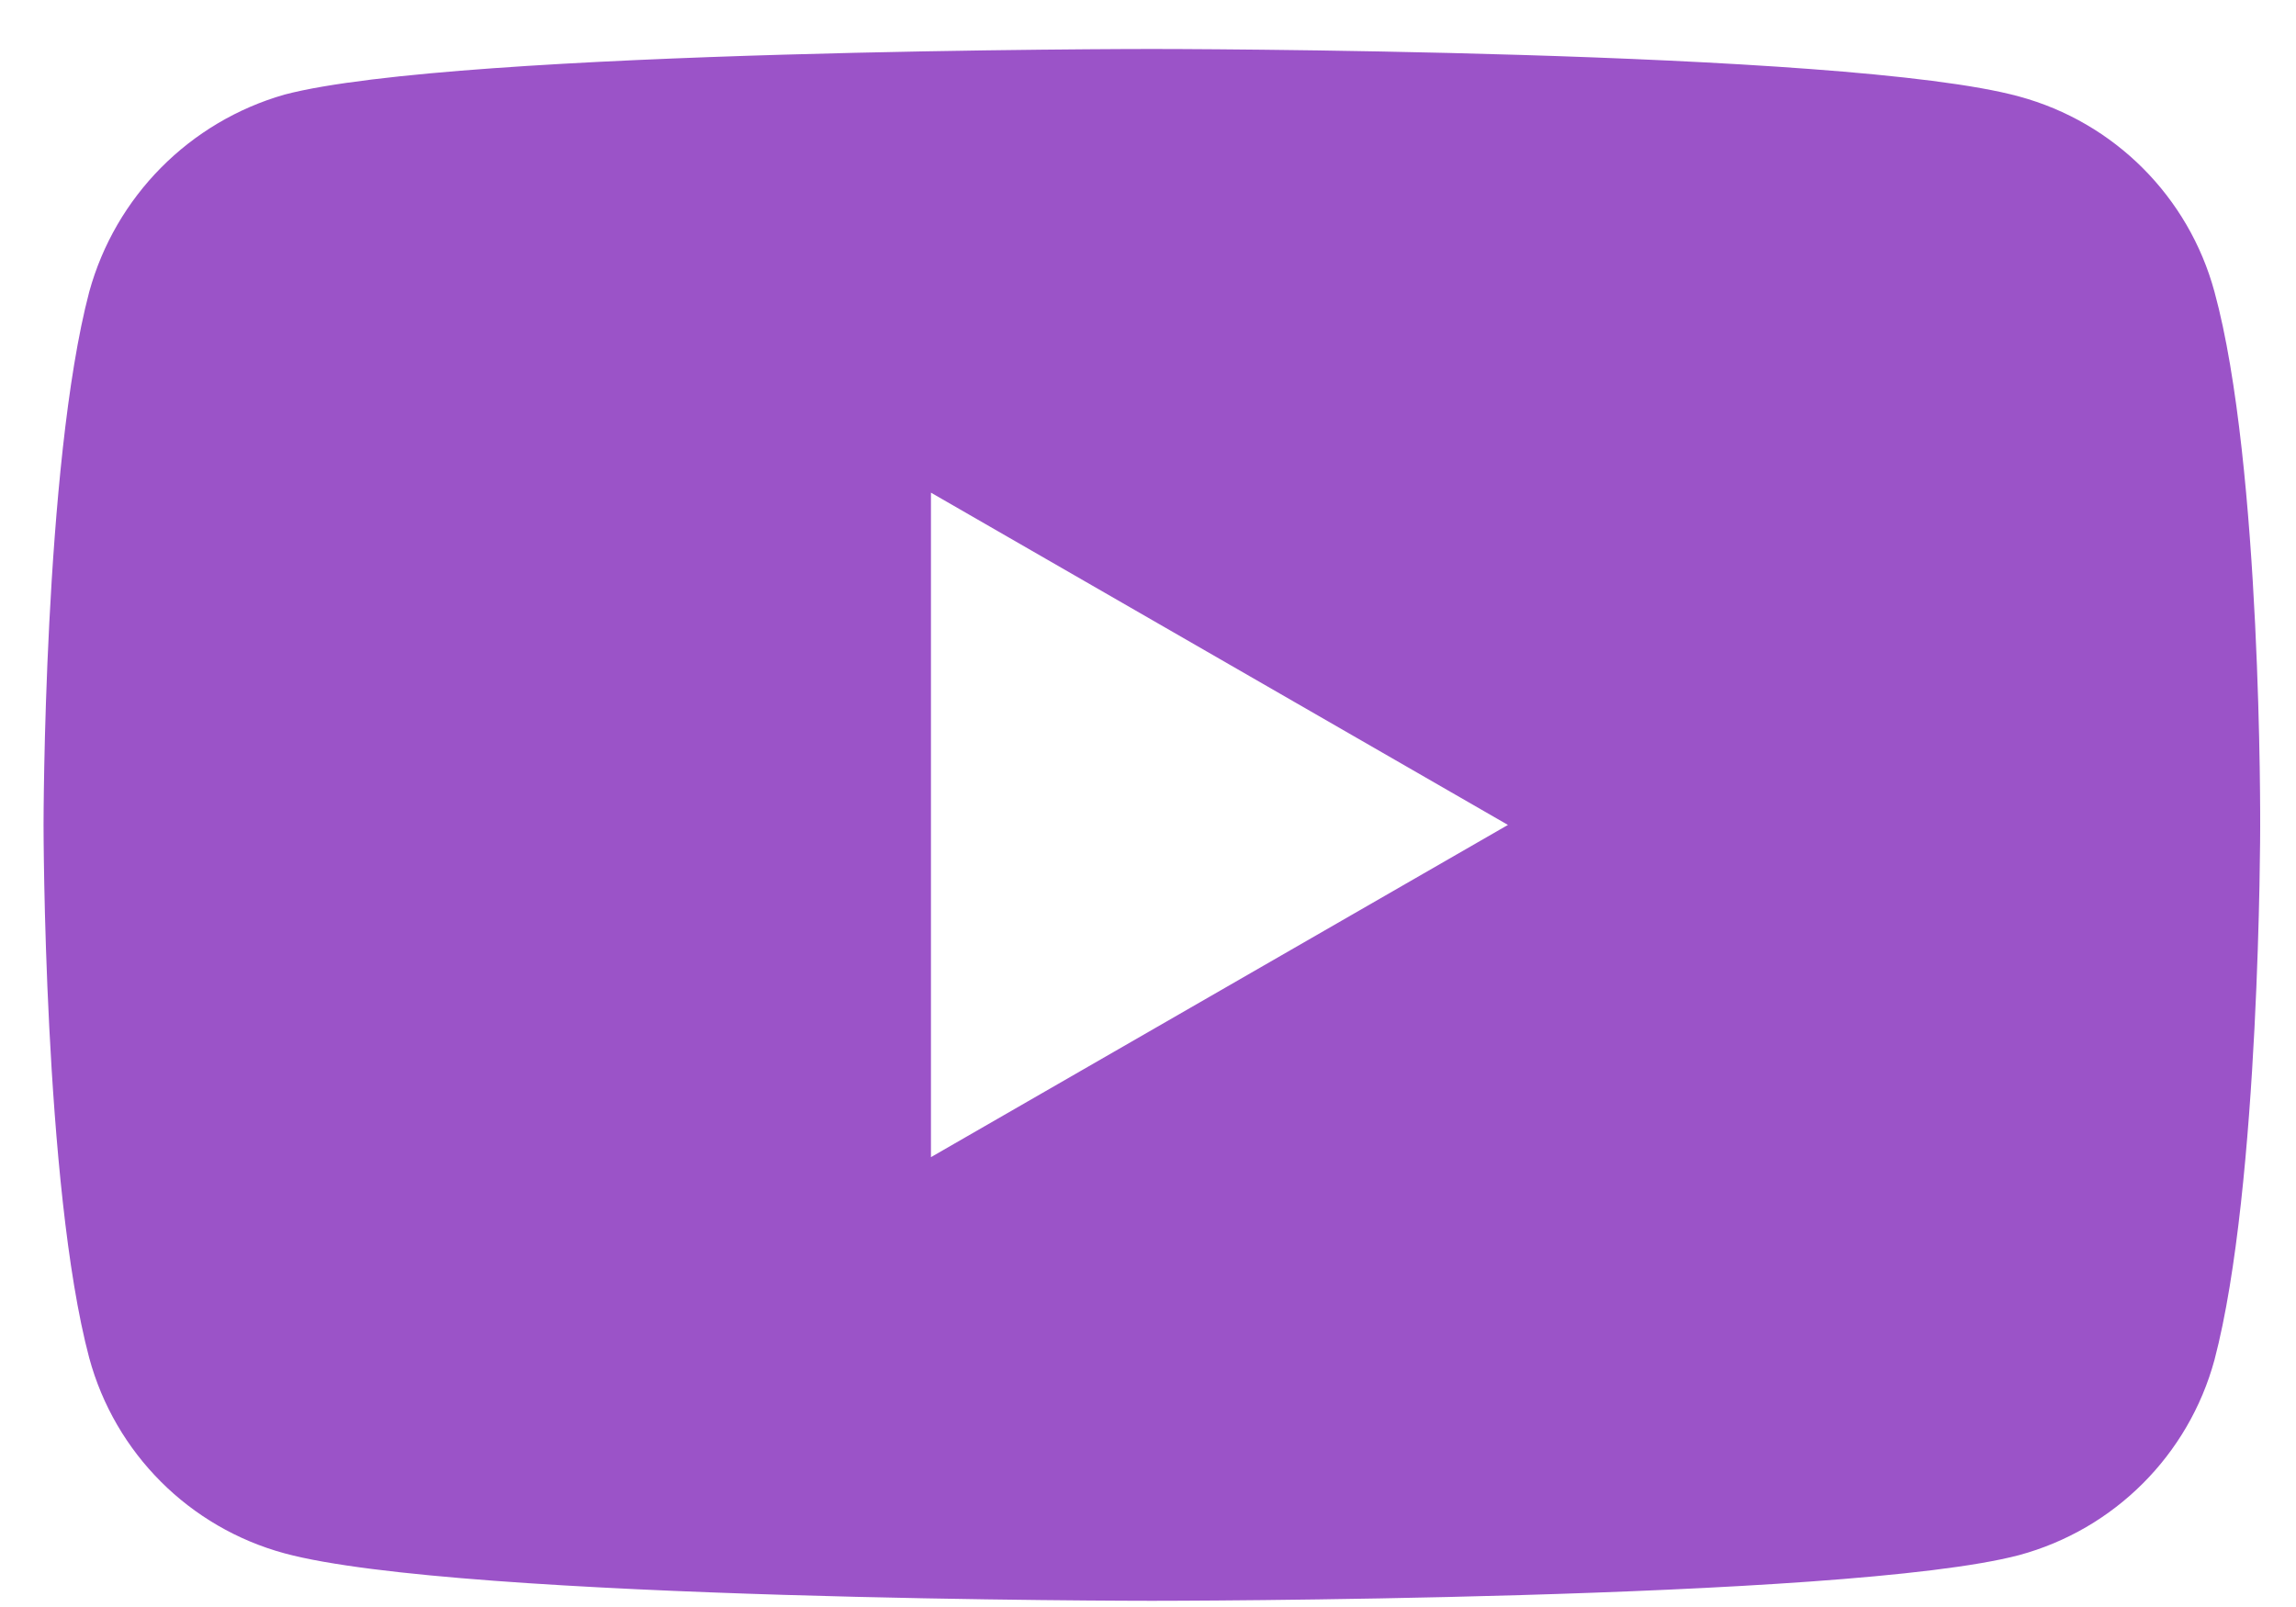
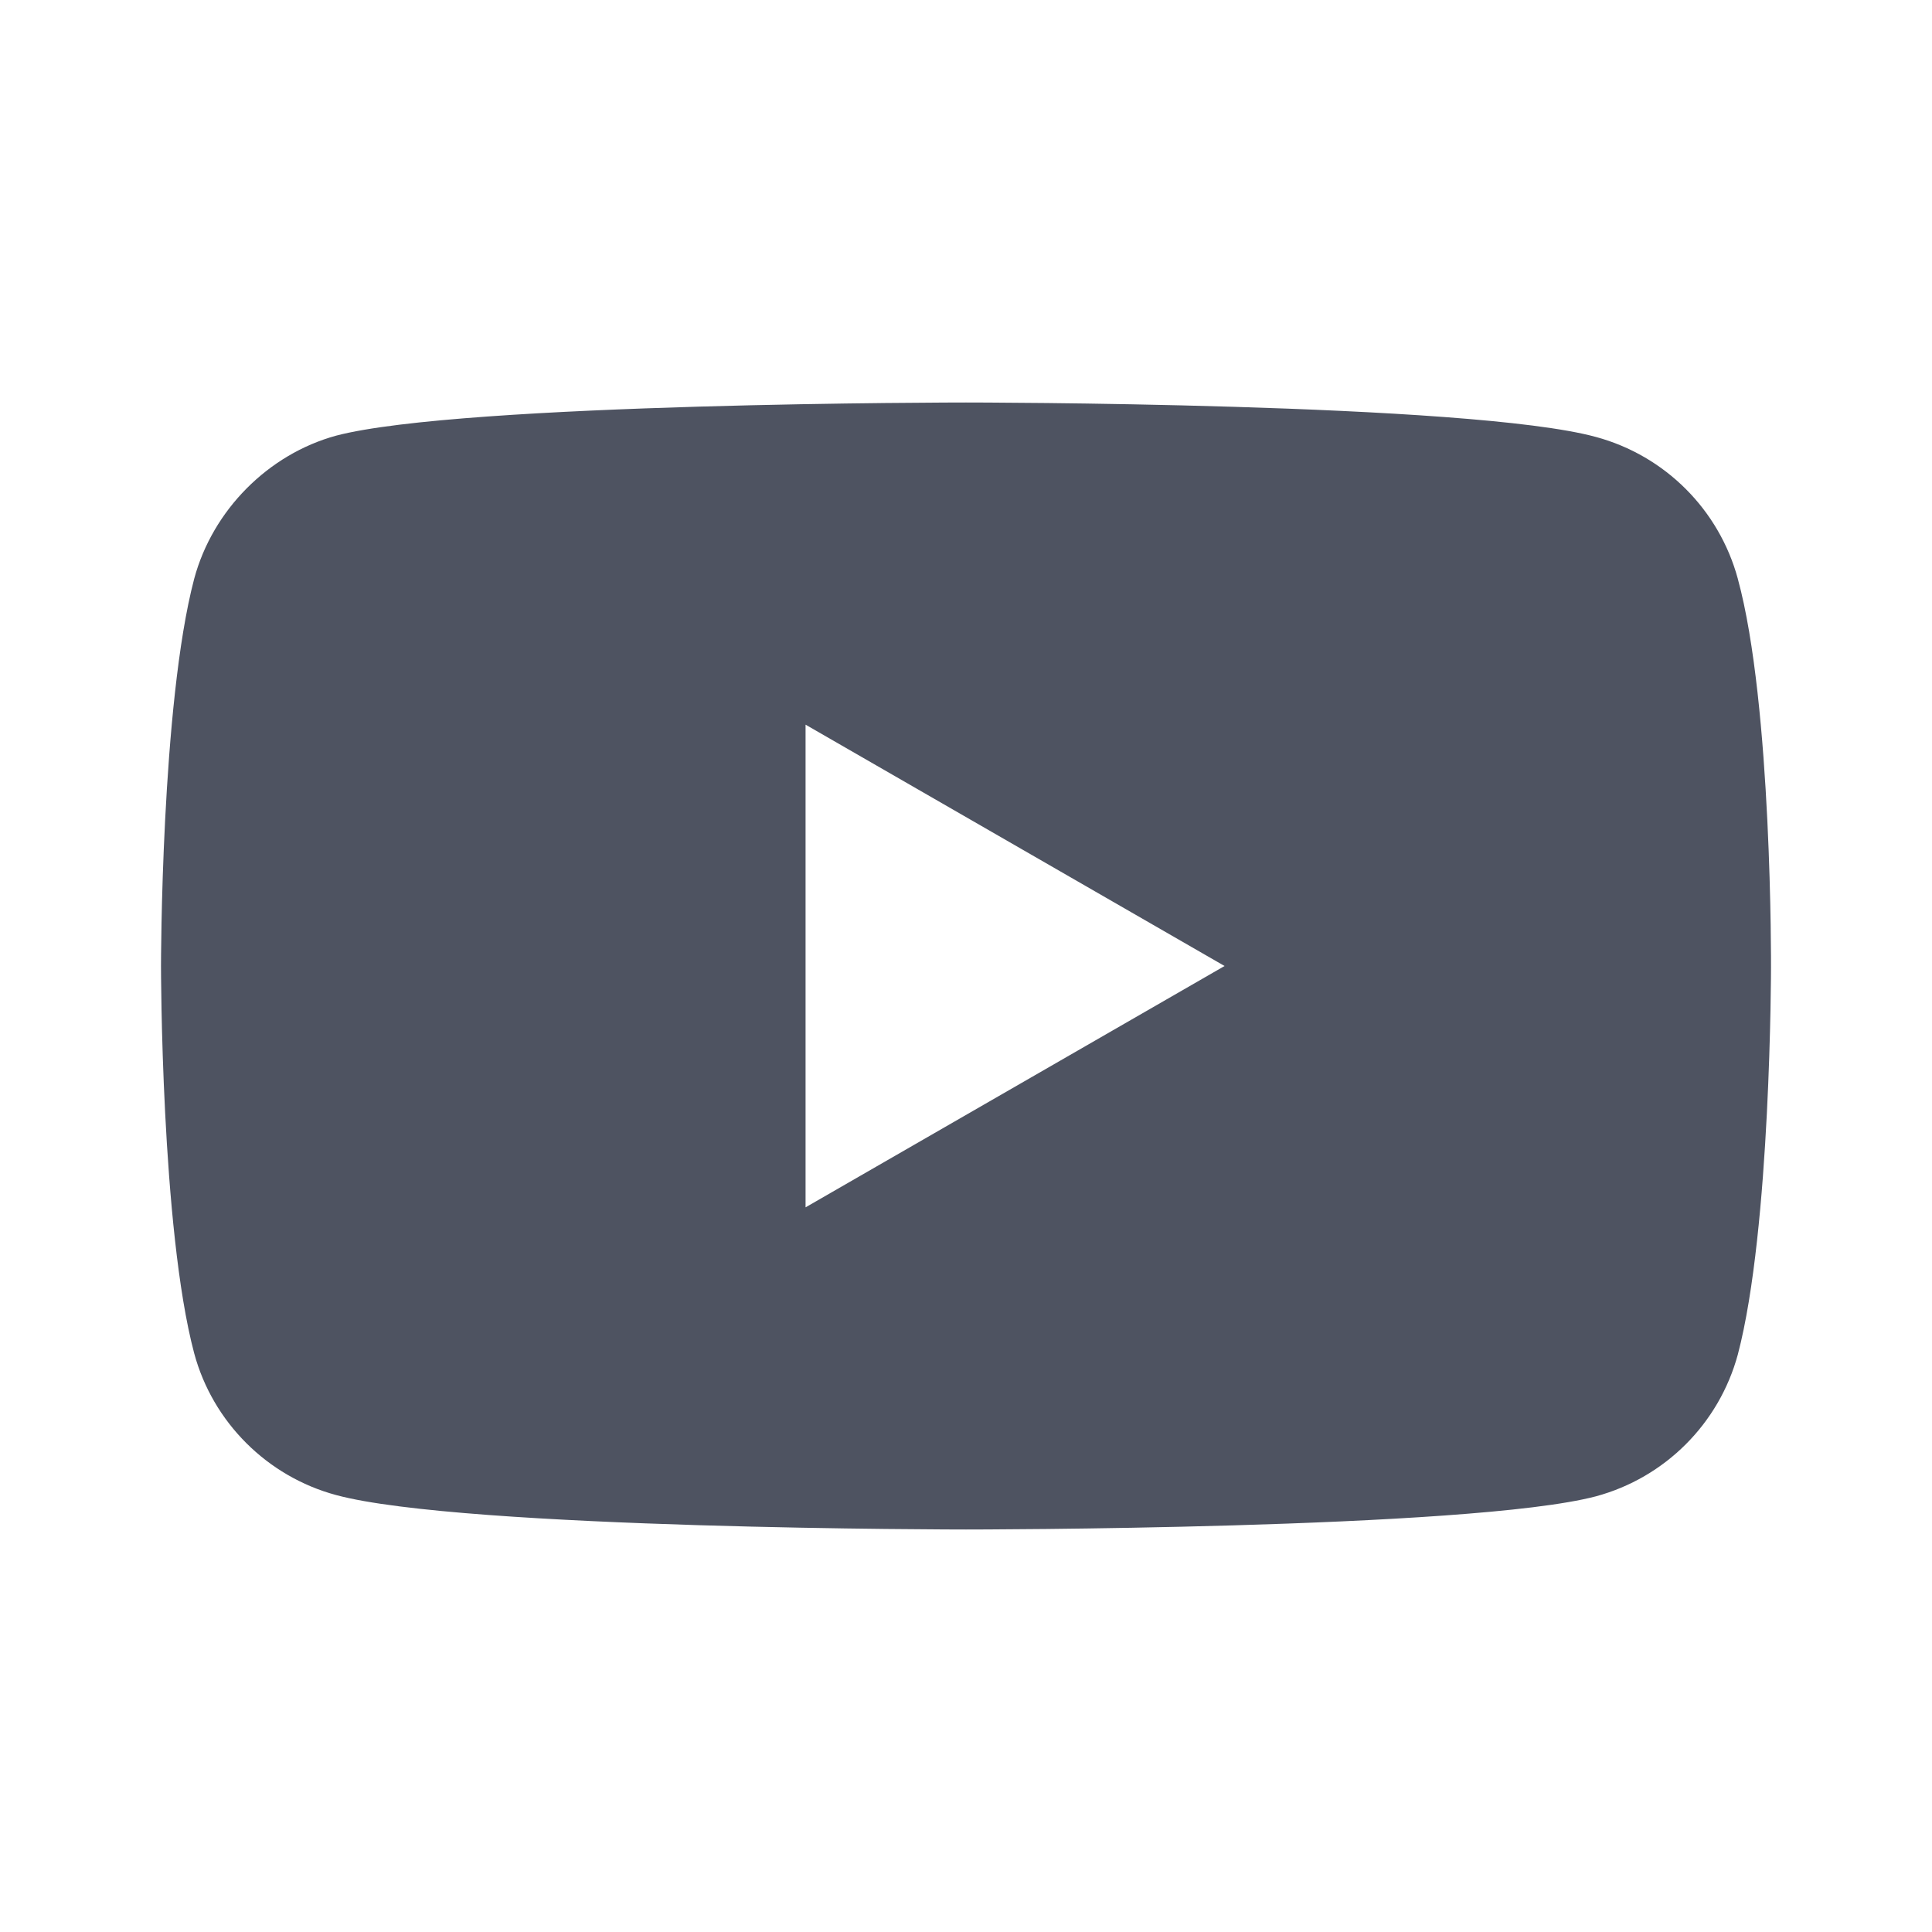
- <svg xmlns="http://www.w3.org/2000/svg" width="30" height="21" fill="none">
-   <path fill="#9B53C8" d="M28.935 3.814a3.628 3.628 0 0 0-2.553-2.553C24.116.64 15.05.64 15.05.64s-9.065 0-11.332.596a3.702 3.702 0 0 0-2.552 2.577C.569 6.08.569 10.78.569 10.78s0 4.723.597 6.966a3.629 3.629 0 0 0 2.553 2.553c2.29.62 11.332.62 11.332.62s9.065 0 11.331-.597a3.628 3.628 0 0 0 2.553-2.552c.597-2.267.597-6.966.597-6.966s.023-4.724-.597-6.99ZM12.164 15.122V6.438l7.539 4.342-7.54 4.342Z" />
+ <svg xmlns="http://www.w3.org/2000/svg" width="24" height="24" fill="none">
+   <path d="M21.588 7.19a2.505 2.505 0 0 0-1.763-1.762C18.26 5 12 5 12 5s-6.26 0-7.825.412c-.84.23-1.533.922-1.763 1.779C2 8.755 2 12 2 12s0 3.261.412 4.81c.23.856.906 1.531 1.763 1.762C5.756 19 12 19 12 19s6.26 0 7.825-.412a2.505 2.505 0 0 0 1.763-1.762c.412-1.565.412-4.81.412-4.81s.016-3.26-.412-4.825Zm-11.581 7.808V9.002L15.212 12l-5.205 2.998Z" fill="#4E5361" />
</svg>
